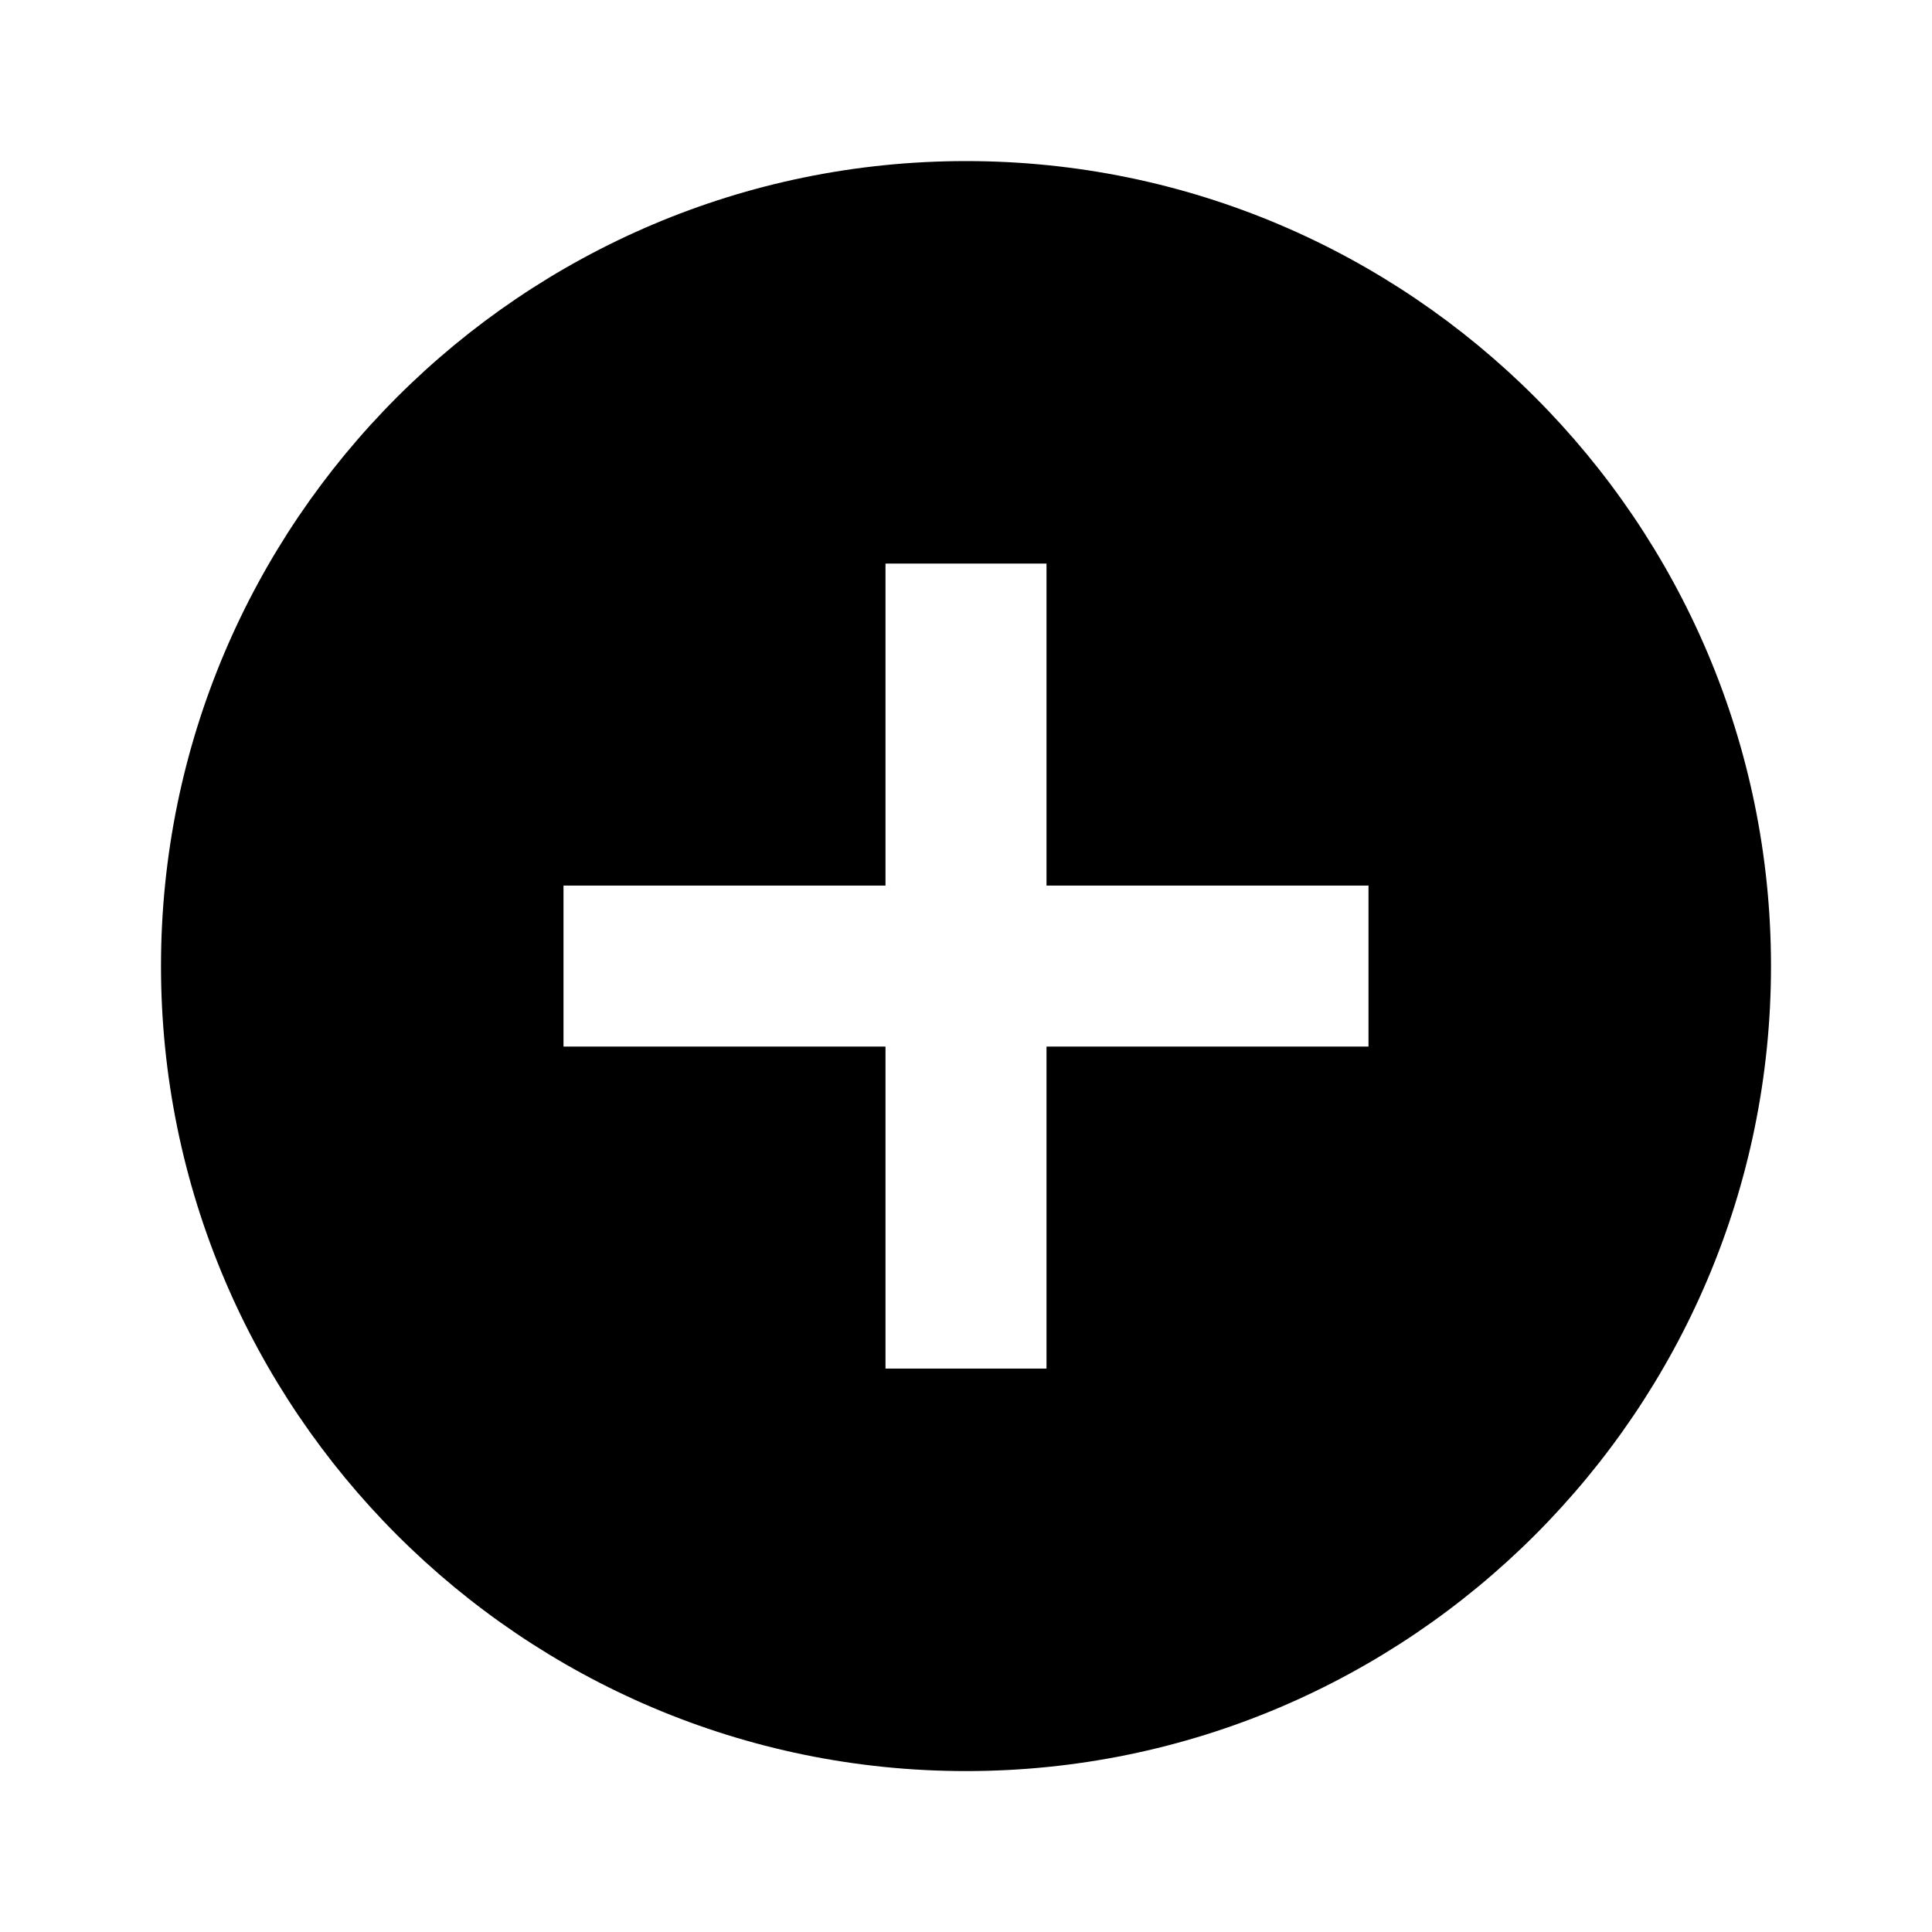
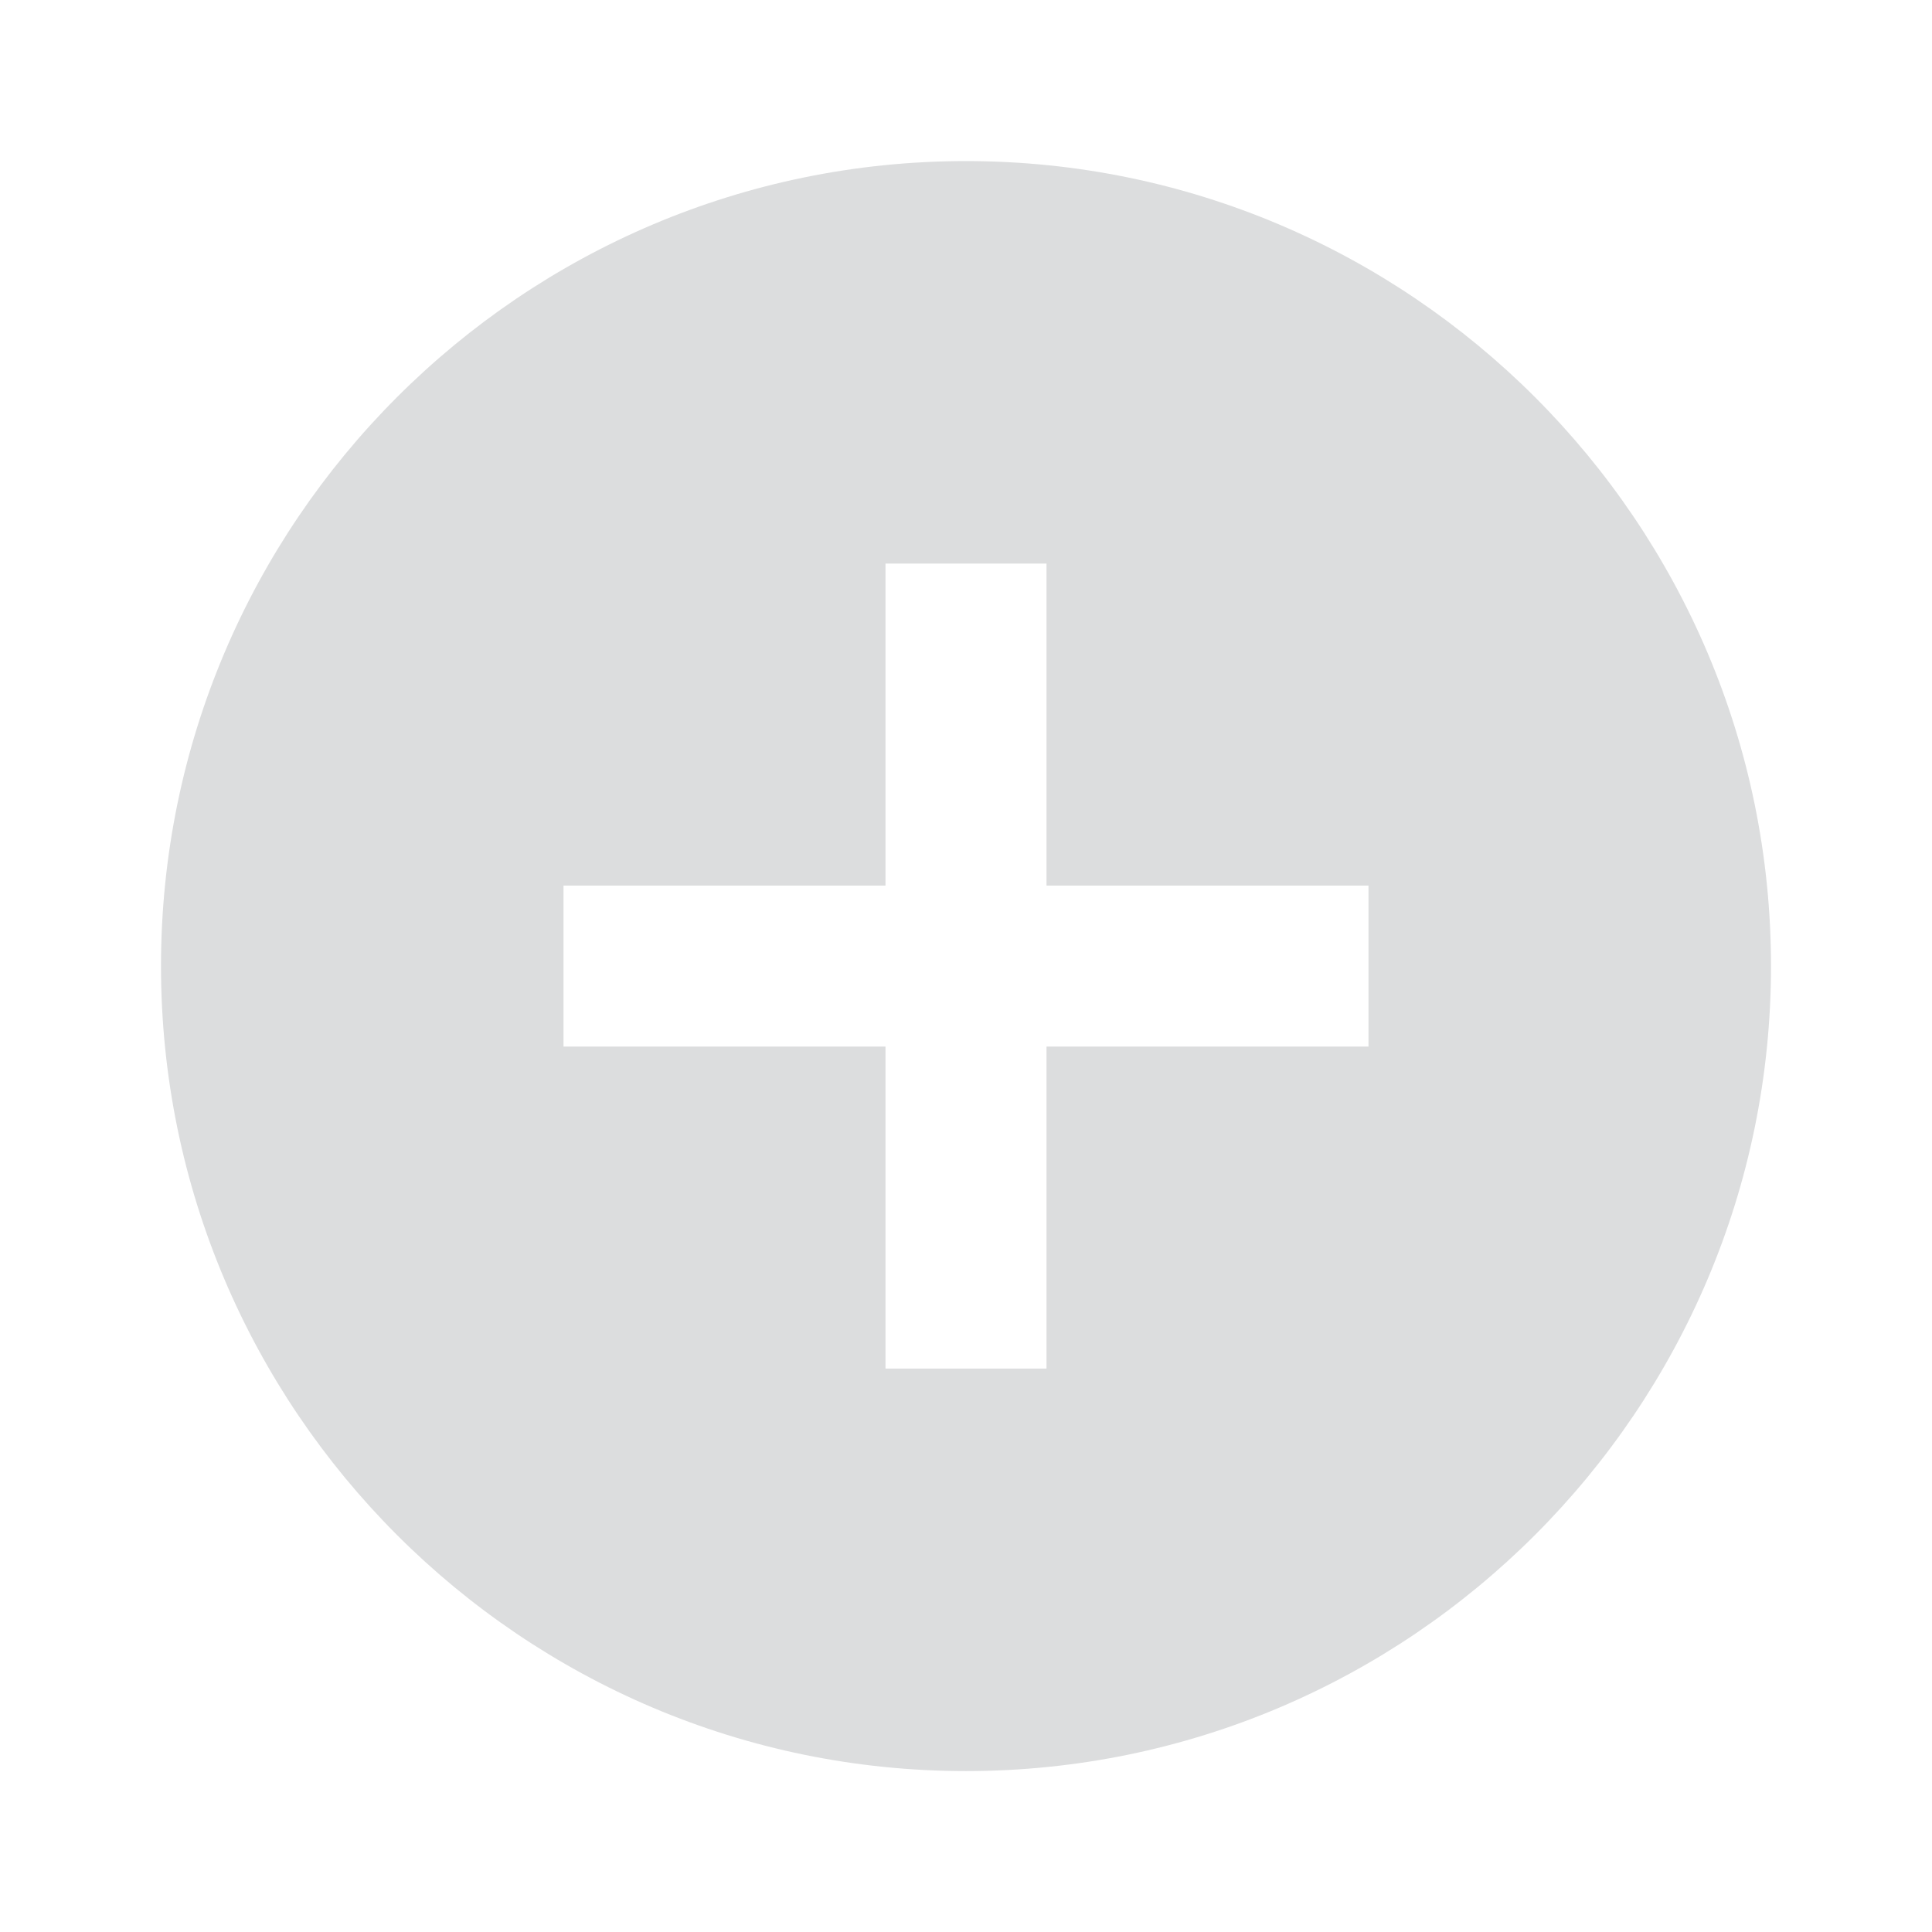
<svg xmlns="http://www.w3.org/2000/svg" width="24" height="24" viewBox="0 0 24 24">
-   <path class="attachButtonPlus-3IYelE" fill="currentColor" d="M12 2.001C6.486 2.001 2 6.487 2 12.001C2 17.515 6.486 22.001 12 22.001C17.514 22.001 22 17.515 22 12.001C22 6.487 17.514 2.001 12 2.001ZM17 13.001H13V17.001H11V13.001H7V11.001H11V7.001H13V11.001H17V13.001Z" />
+   <path class="attachButtonPlus-3IYelE" fill="#DCDDDE" d="M12 2.001C6.486 2.001 2 6.487 2 12.001C2 17.515 6.486 22.001 12 22.001C17.514 22.001 22 17.515 22 12.001C22 6.487 17.514 2.001 12 2.001ZM17 13.001H13V17.001H11V13.001H7V11.001H11V7.001H13V11.001H17V13.001Z" />
</svg>
